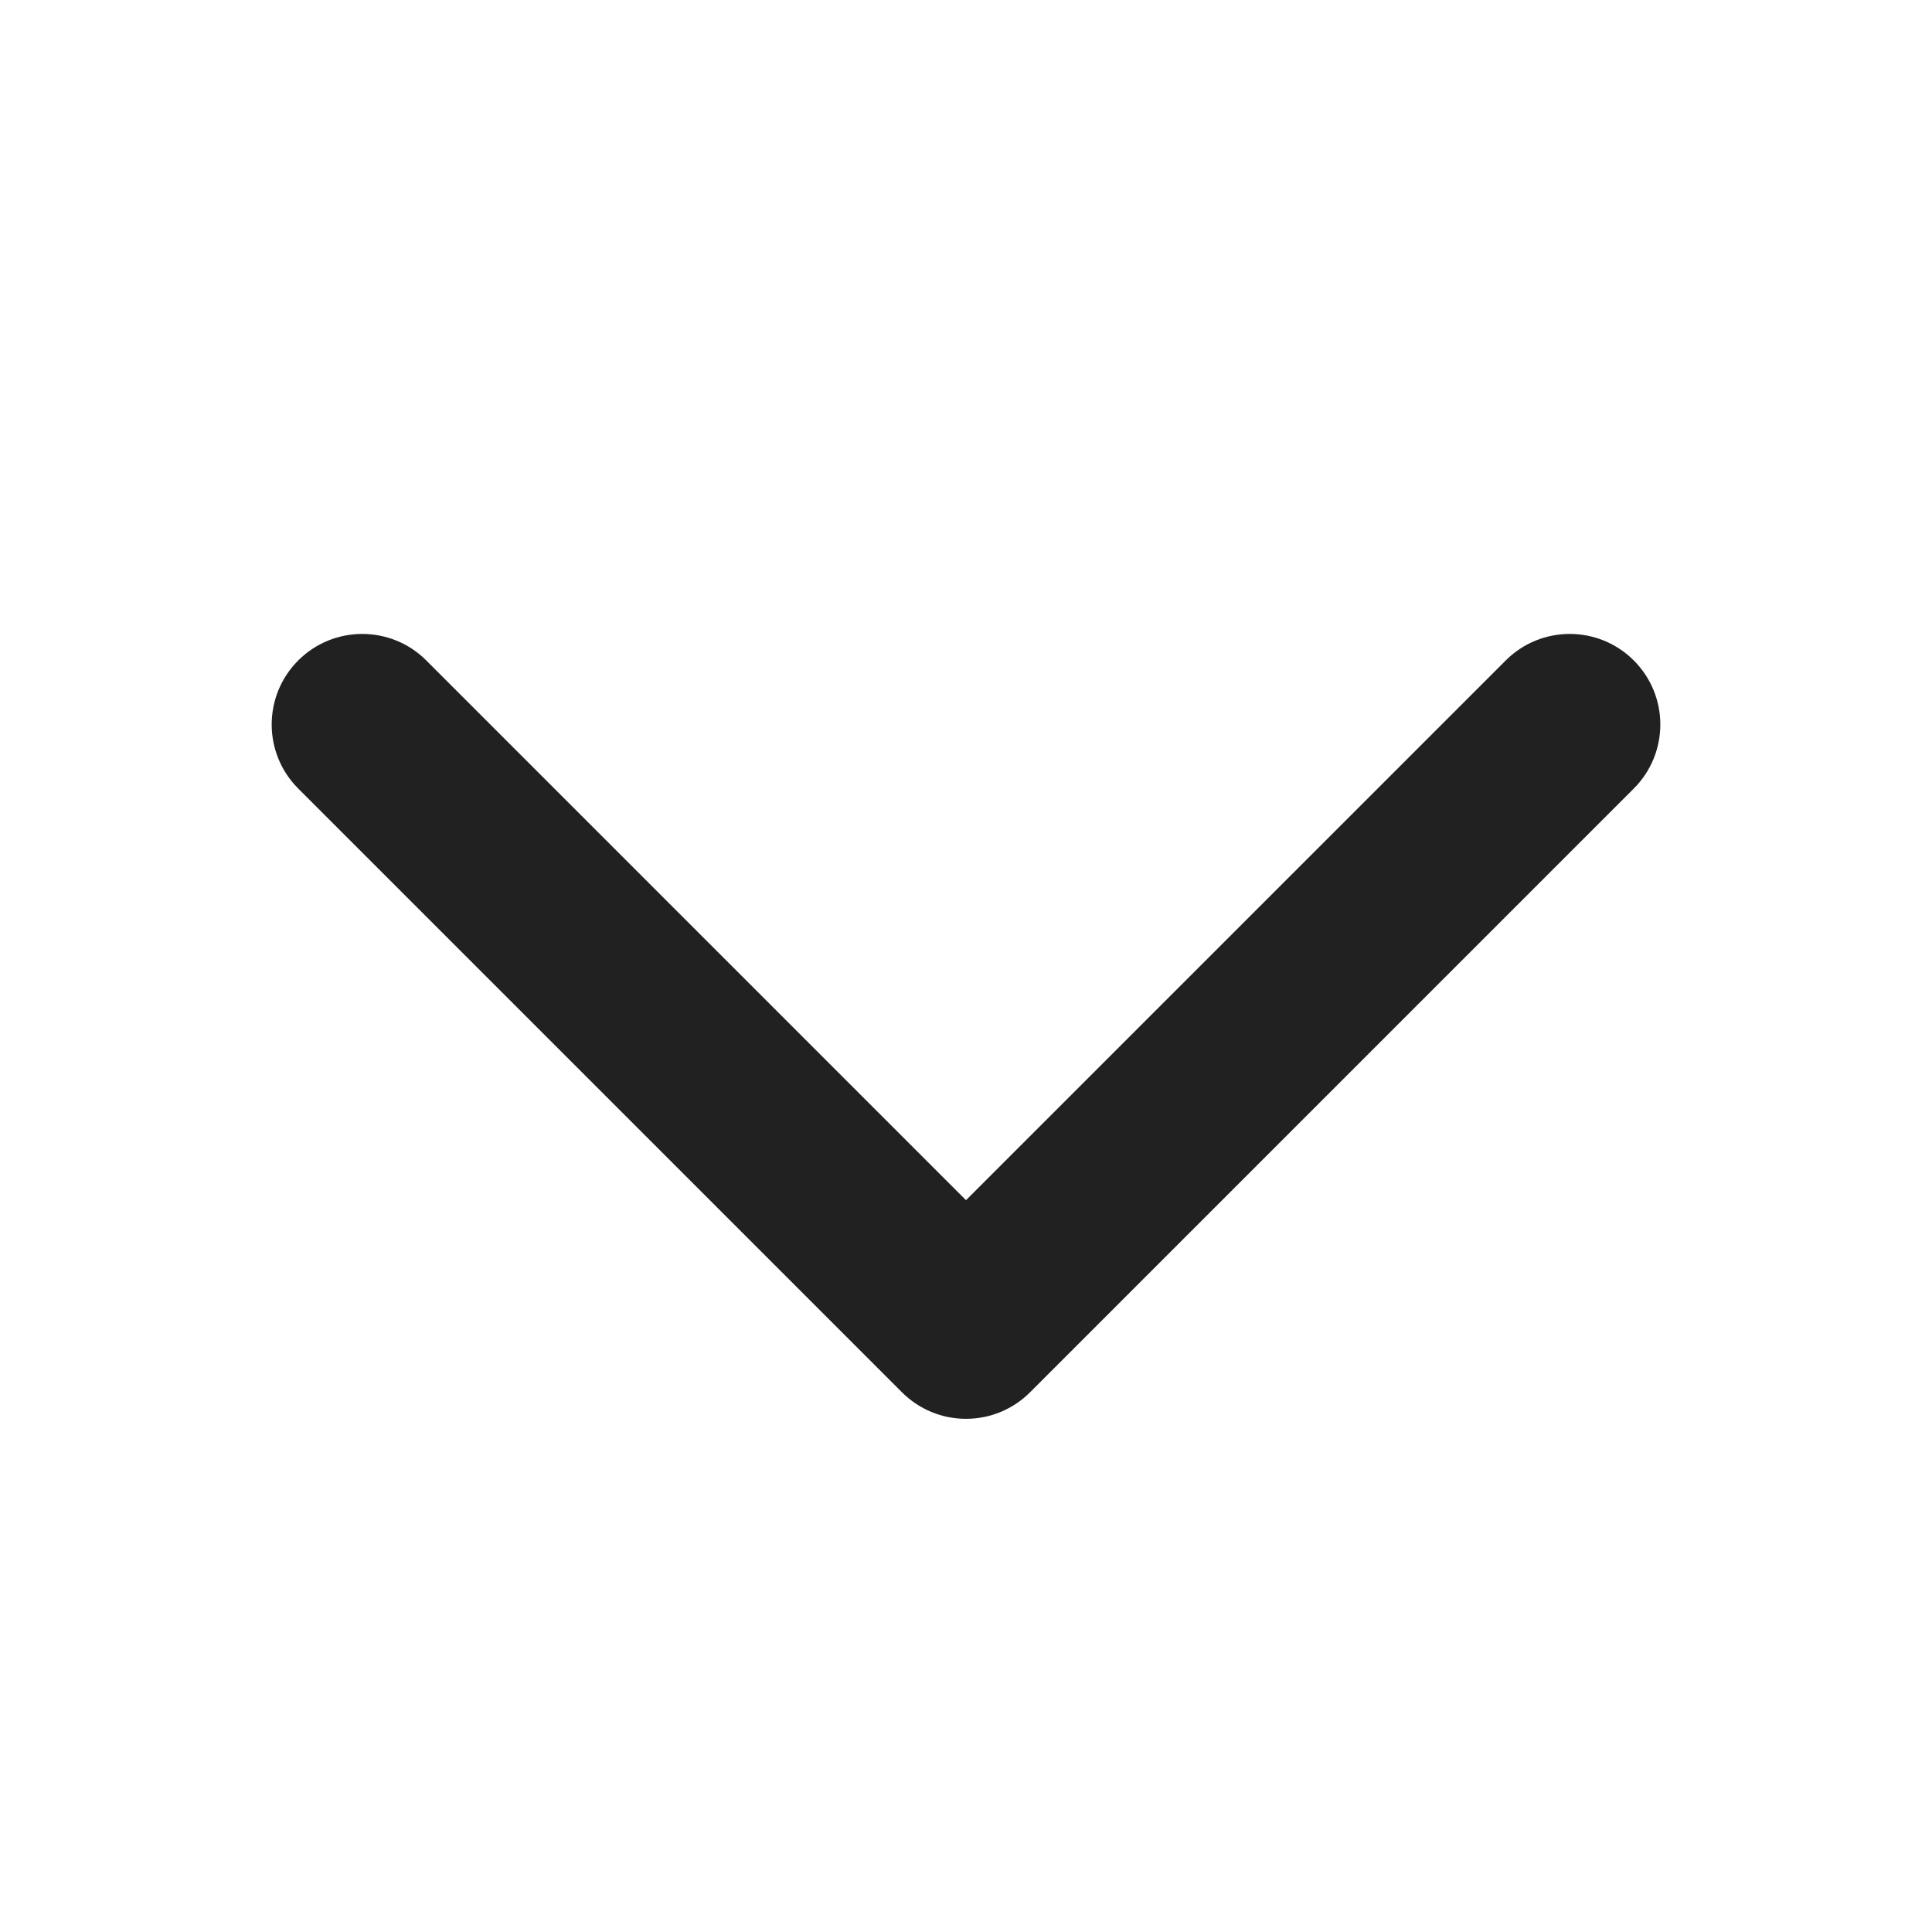
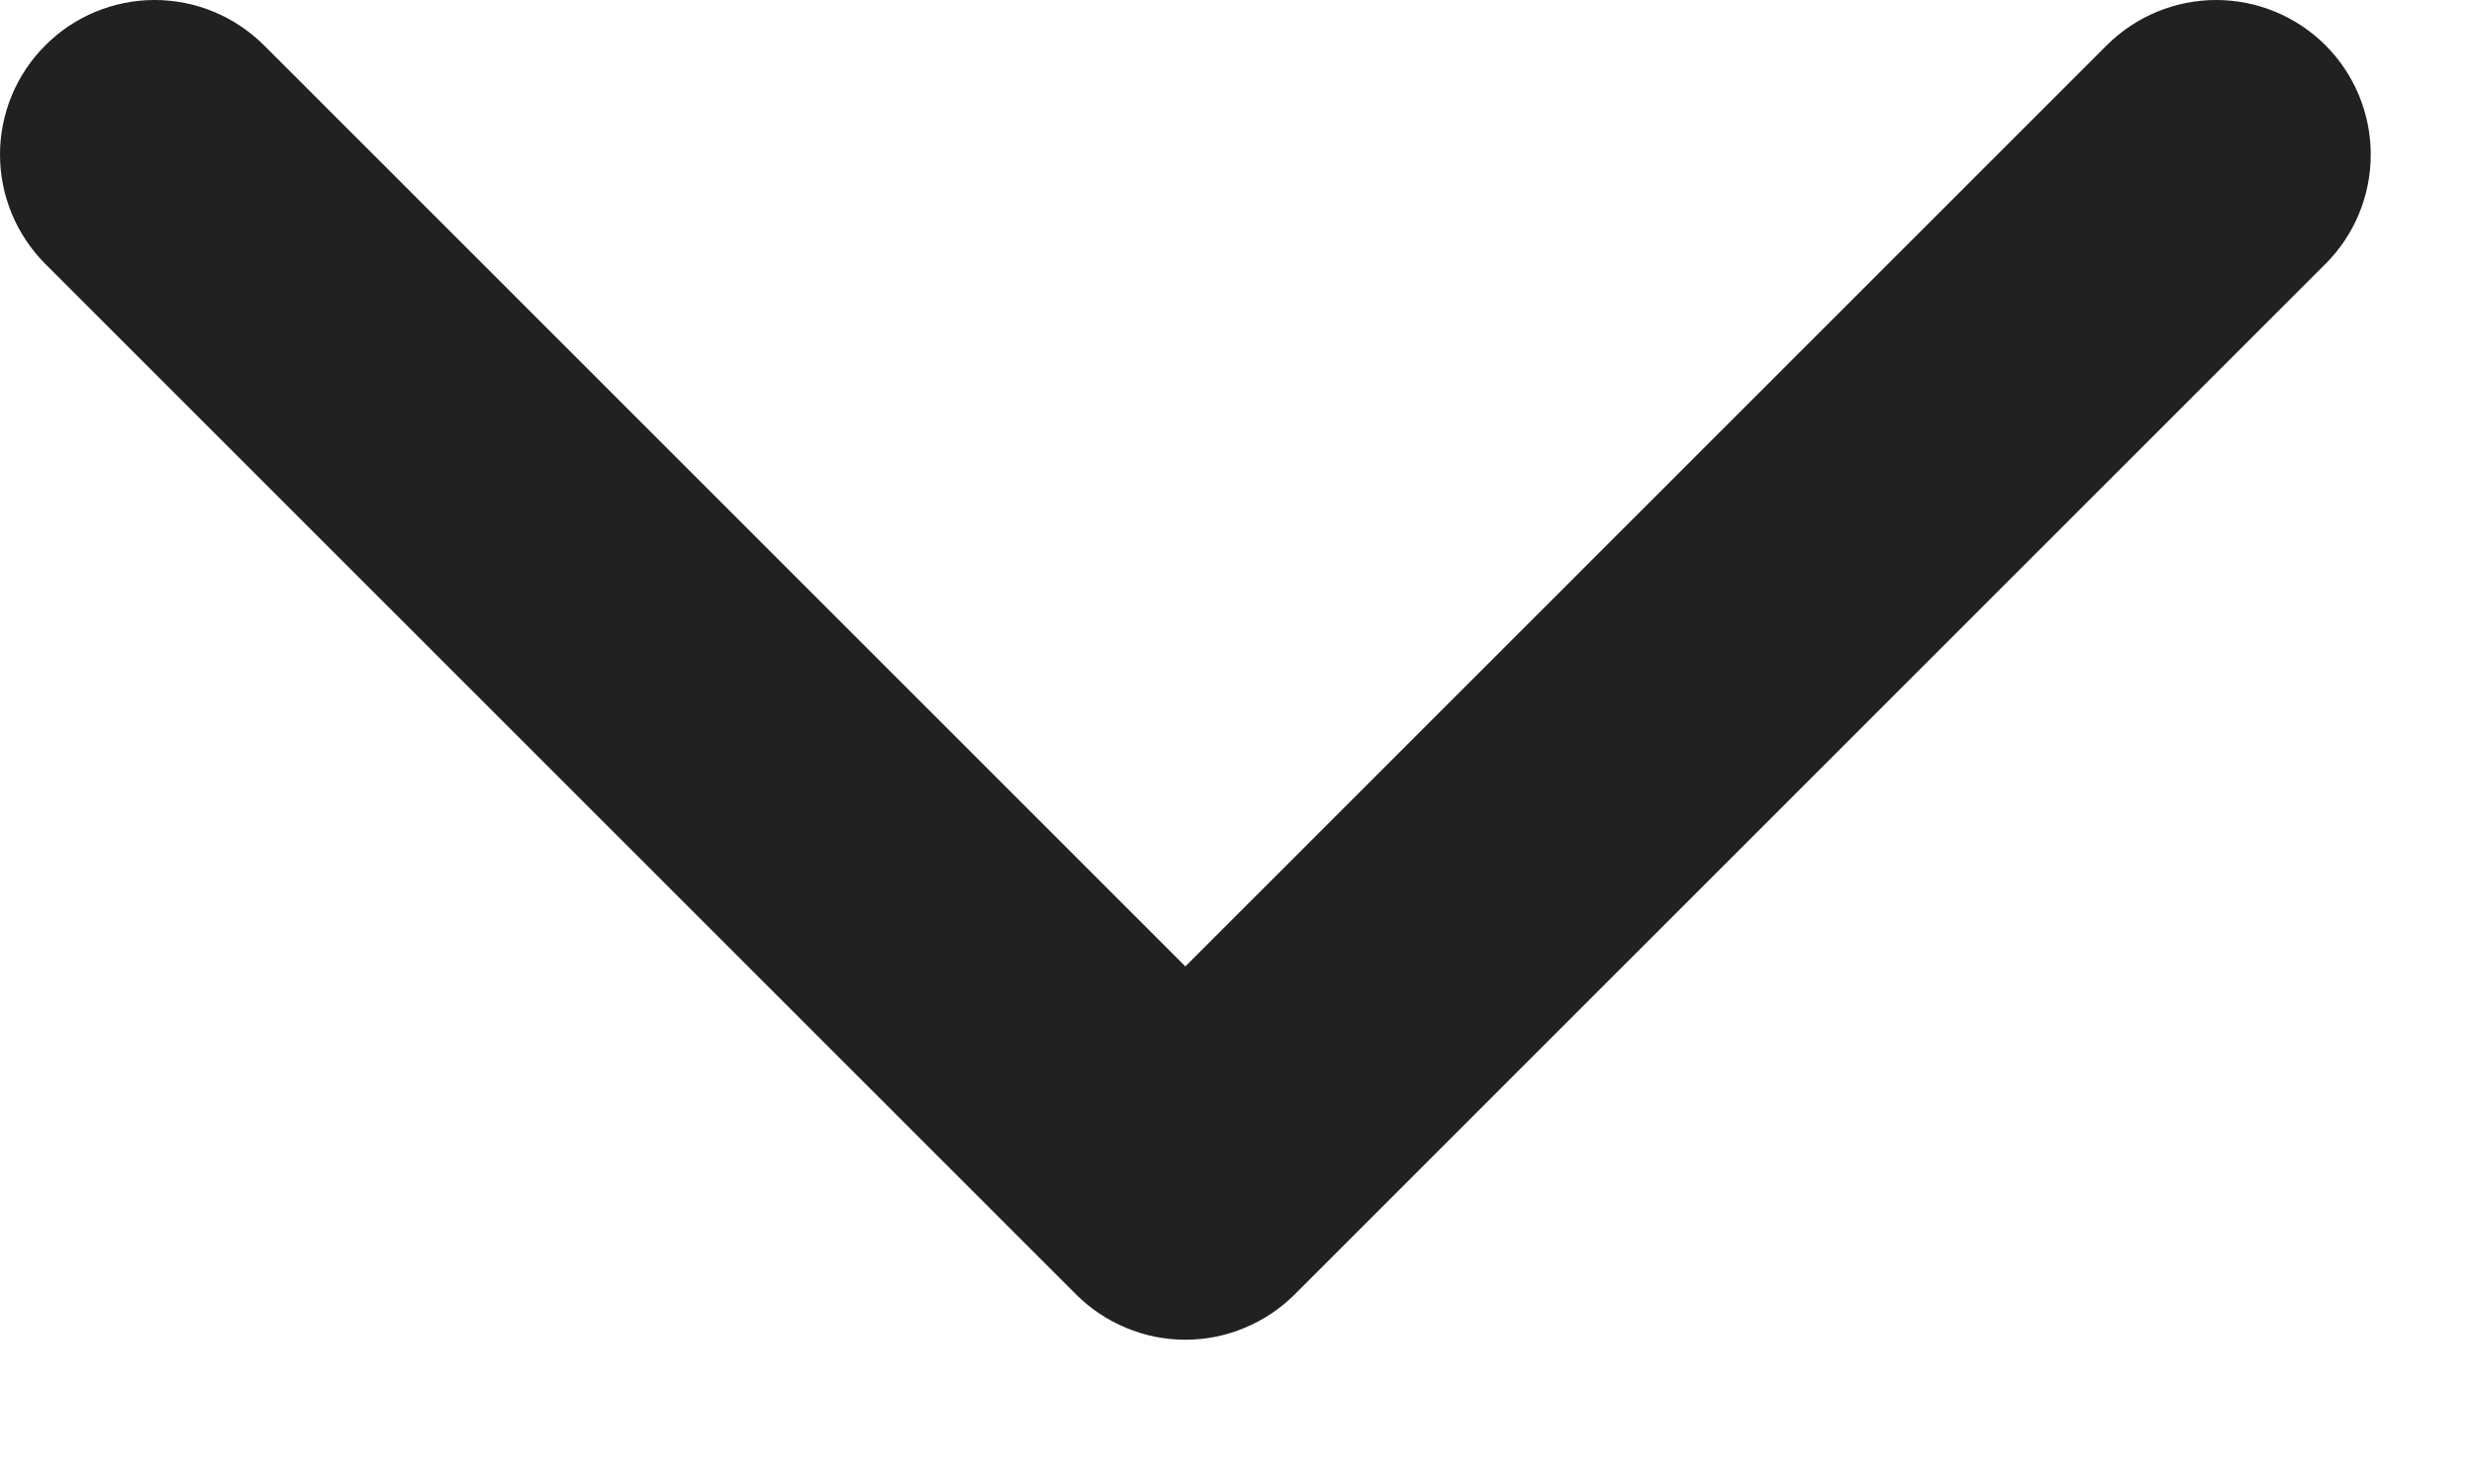
- <svg xmlns="http://www.w3.org/2000/svg" fill="#212121" width="800px" height="800px" viewBox="0 0 256 256" id="Flat">
-   <path d="M128,188a11.962,11.962,0,0,1-8.485-3.515l-80-80a12,12,0,0,1,16.971-16.971L128,159.029l71.515-71.515a12,12,0,0,1,16.971,16.971l-80,80A11.962,11.962,0,0,1,128,188Z" />
+ <svg xmlns="http://www.w3.org/2000/svg" width="15" height="9" viewBox="0 0 15 9" fill="none">
+   <path d="M7.187 8.125C7.064 8.125 6.942 8.101 6.828 8.053C6.714 8.006 6.611 7.937 6.524 7.85L0.274 1.6C0.099 1.424 -8.70529e-05 1.186 5.76714e-08 0.937C8.71683e-05 0.689 0.099 0.45 0.275 0.275C0.45 0.099 0.689 8.71683e-05 0.937 5.76716e-08C1.186 -8.70529e-05 1.424 0.099 1.6 0.274L7.187 5.861L12.774 0.274C12.95 0.099 13.188 -8.70529e-05 13.437 5.76716e-08C13.685 8.71683e-05 13.924 0.099 14.1 0.275C14.275 0.45 14.374 0.689 14.374 0.937C14.374 1.186 14.276 1.424 14.1 1.6L7.85 7.85C7.763 7.937 7.66 8.006 7.546 8.053C7.432 8.101 7.31 8.125 7.187 8.125Z" fill="#212121" />
</svg>
